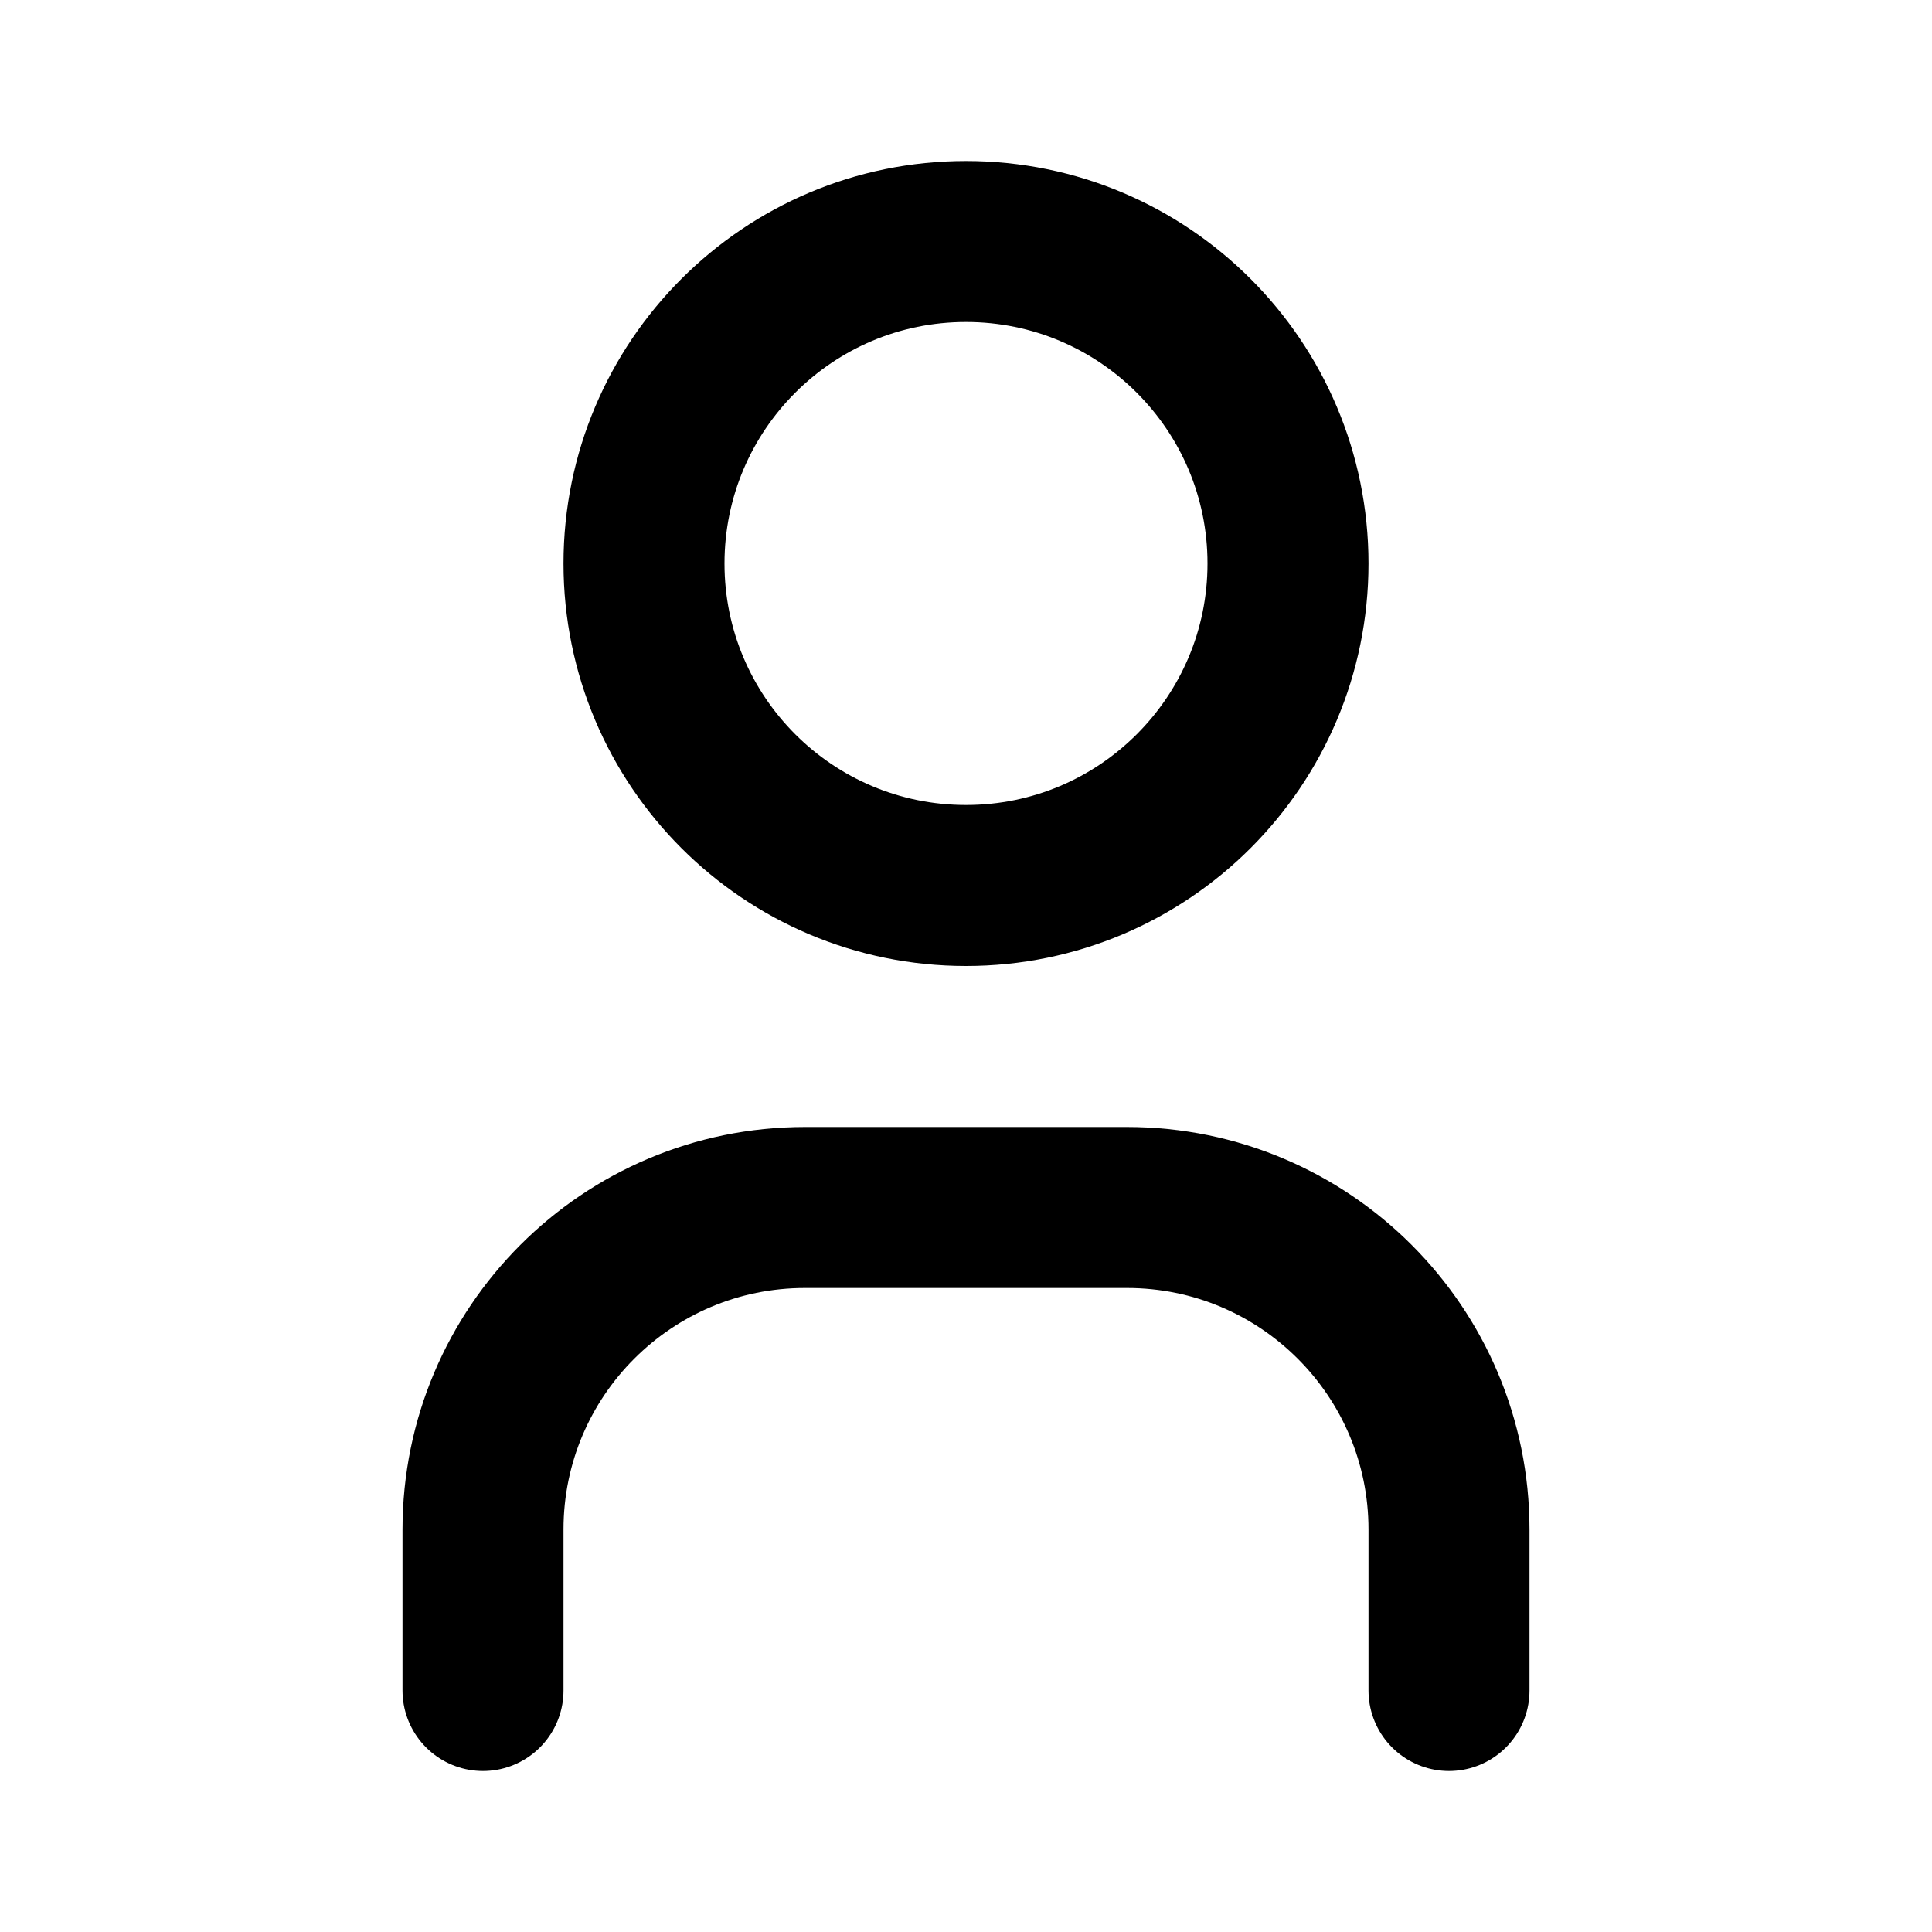
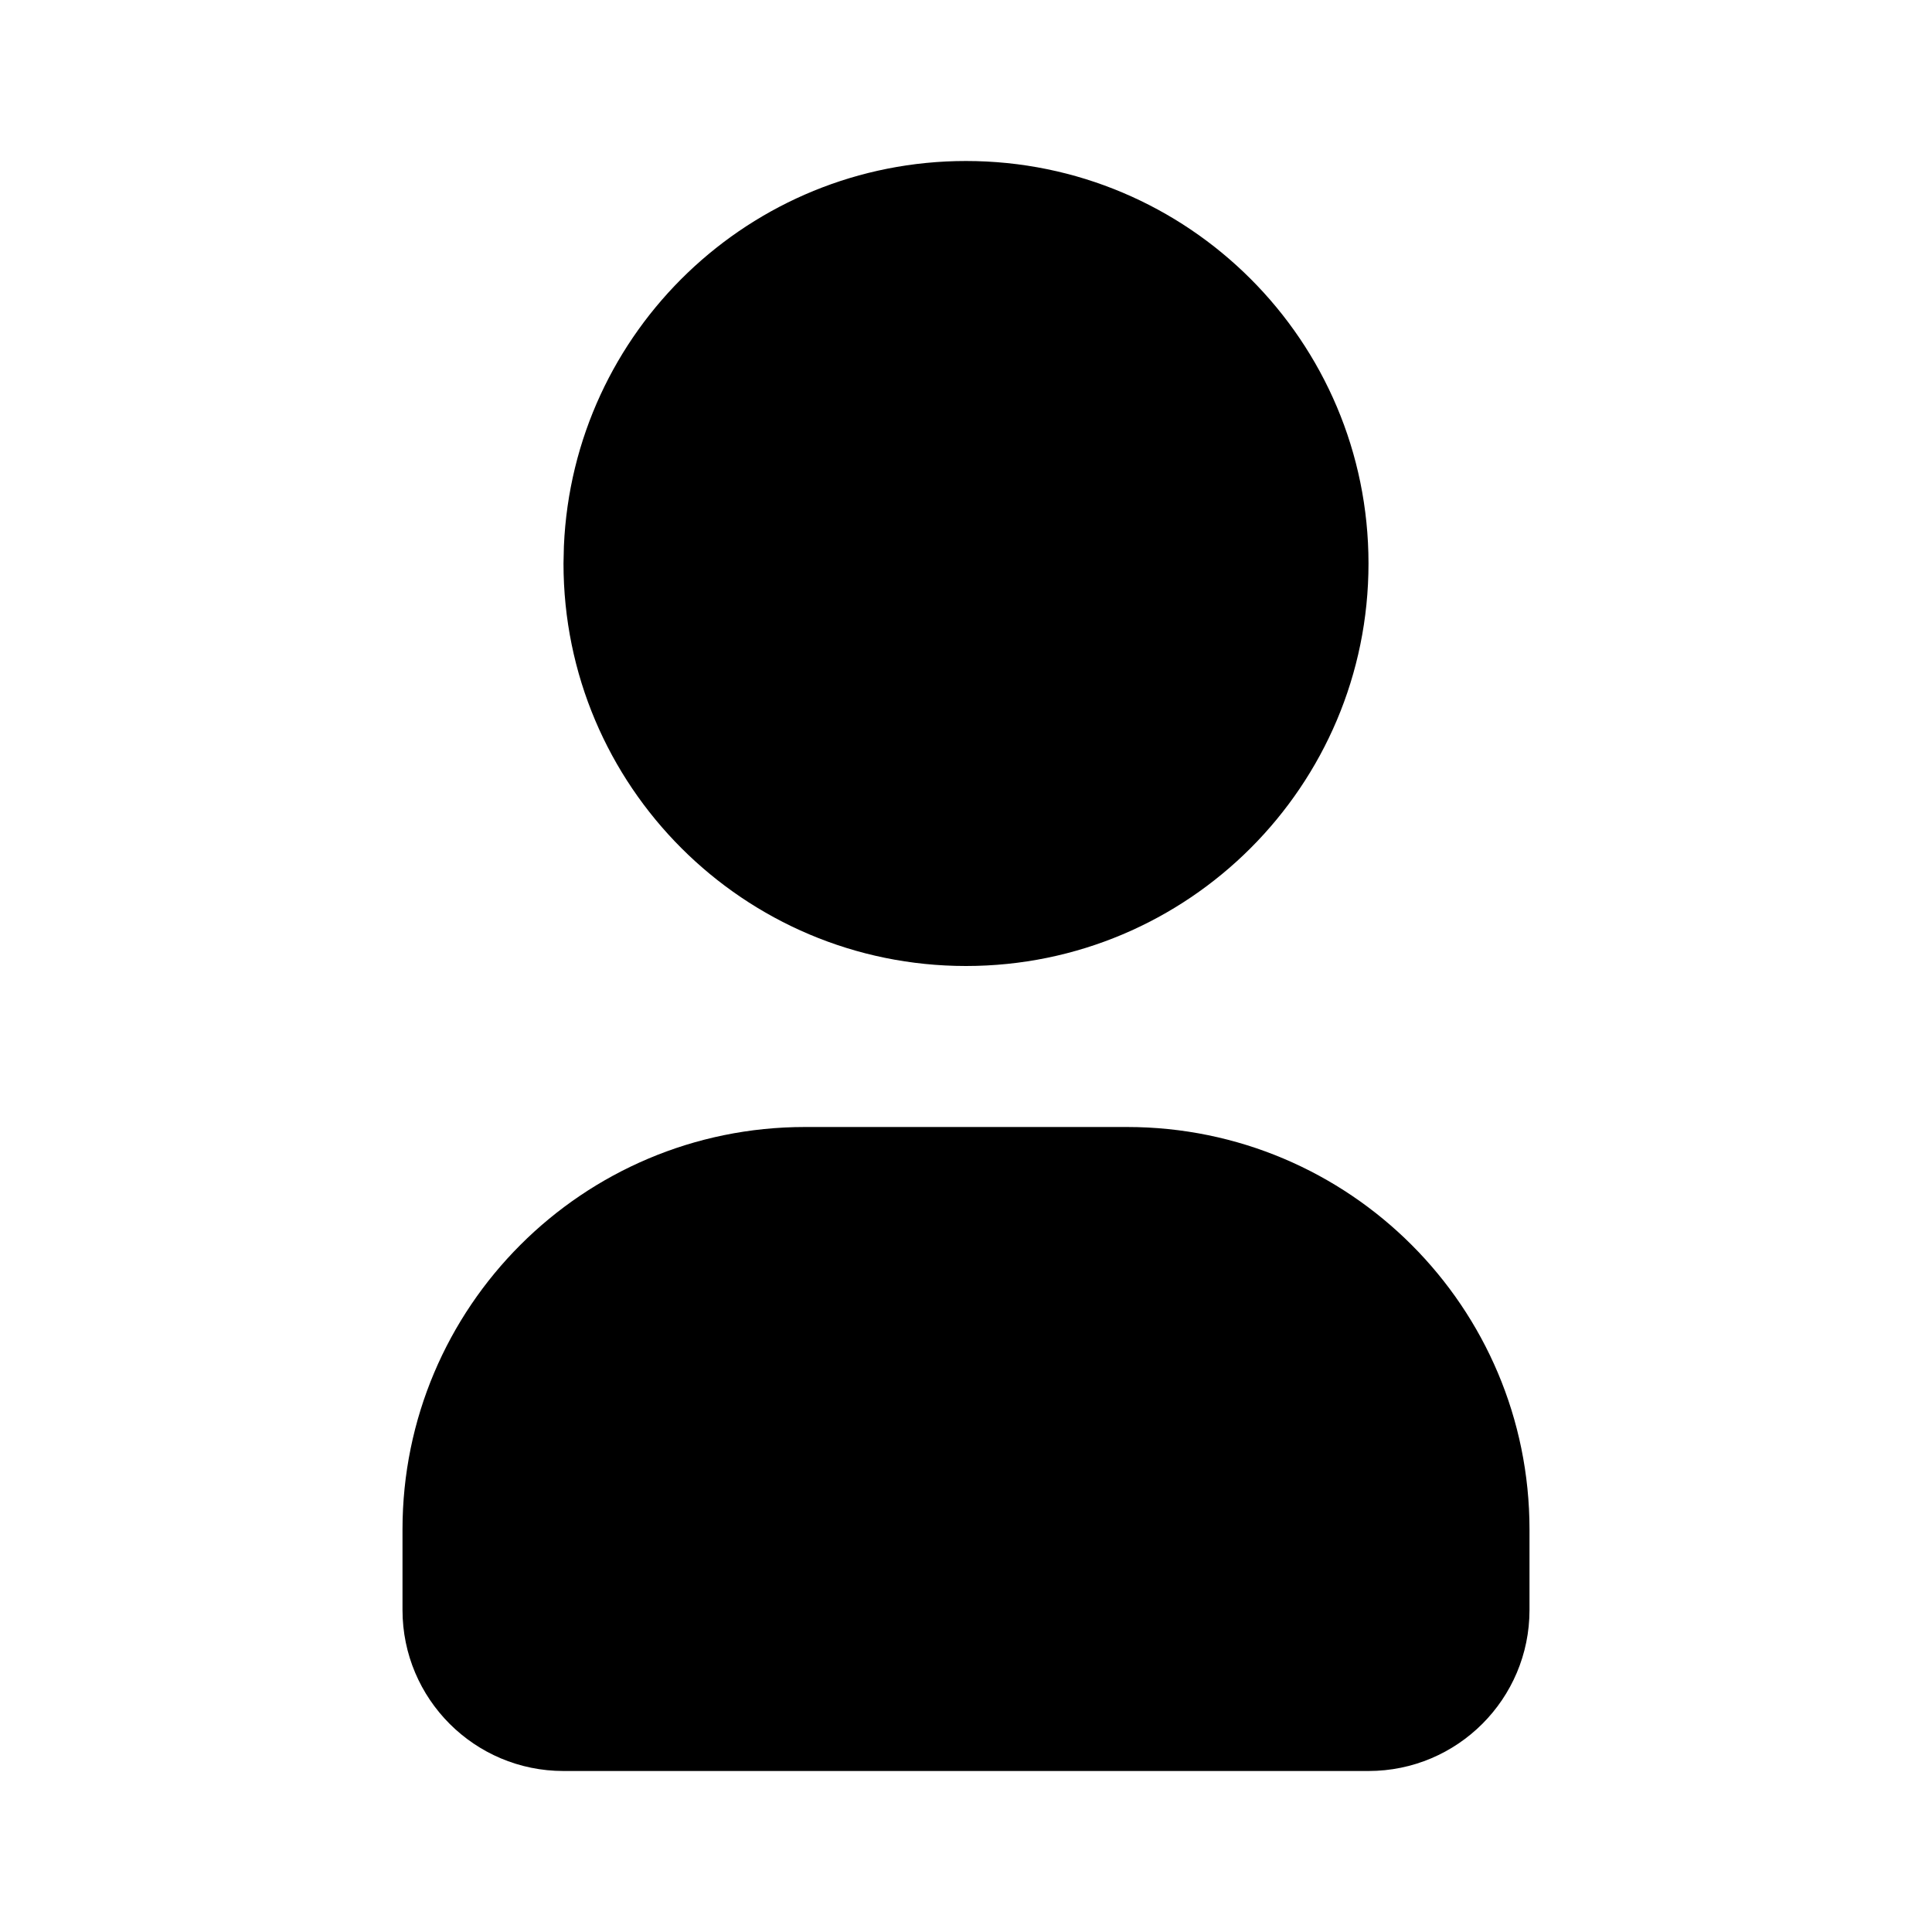
- <svg xmlns="http://www.w3.org/2000/svg" width="24" height="24" viewBox="0 0 24 24" fill="none" stroke="currentColor" stroke-width="2" stroke-linecap="round" stroke-linejoin="round" class="icon icon-tabler icons-tabler-outline icon-tabler-user">
+ <svg xmlns="http://www.w3.org/2000/svg" width="24" height="24" viewBox="0 0 24 24" fill="currentColor" class="icon icon-tabler icons-tabler-filled icon-tabler-user">
  <path stroke="none" d="M0 0h24v24H0z" fill="none" />
-   <path d="M8 7a4 4 0 1 0 8 0a4 4 0 0 0 -8 0" />
-   <path d="M6 21v-2a4 4 0 0 1 4 -4h4a4 4 0 0 1 4 4v2" />
+   <path d="M12 2a5 5 0 1 1 -5 5l.005 -.217a5 5 0 0 1 4.995 -4.783z" />
+   <path d="M14 14a5 5 0 0 1 5 5v1a2 2 0 0 1 -2 2h-10a2 2 0 0 1 -2 -2v-1a5 5 0 0 1 5 -5h4z" />
</svg>
